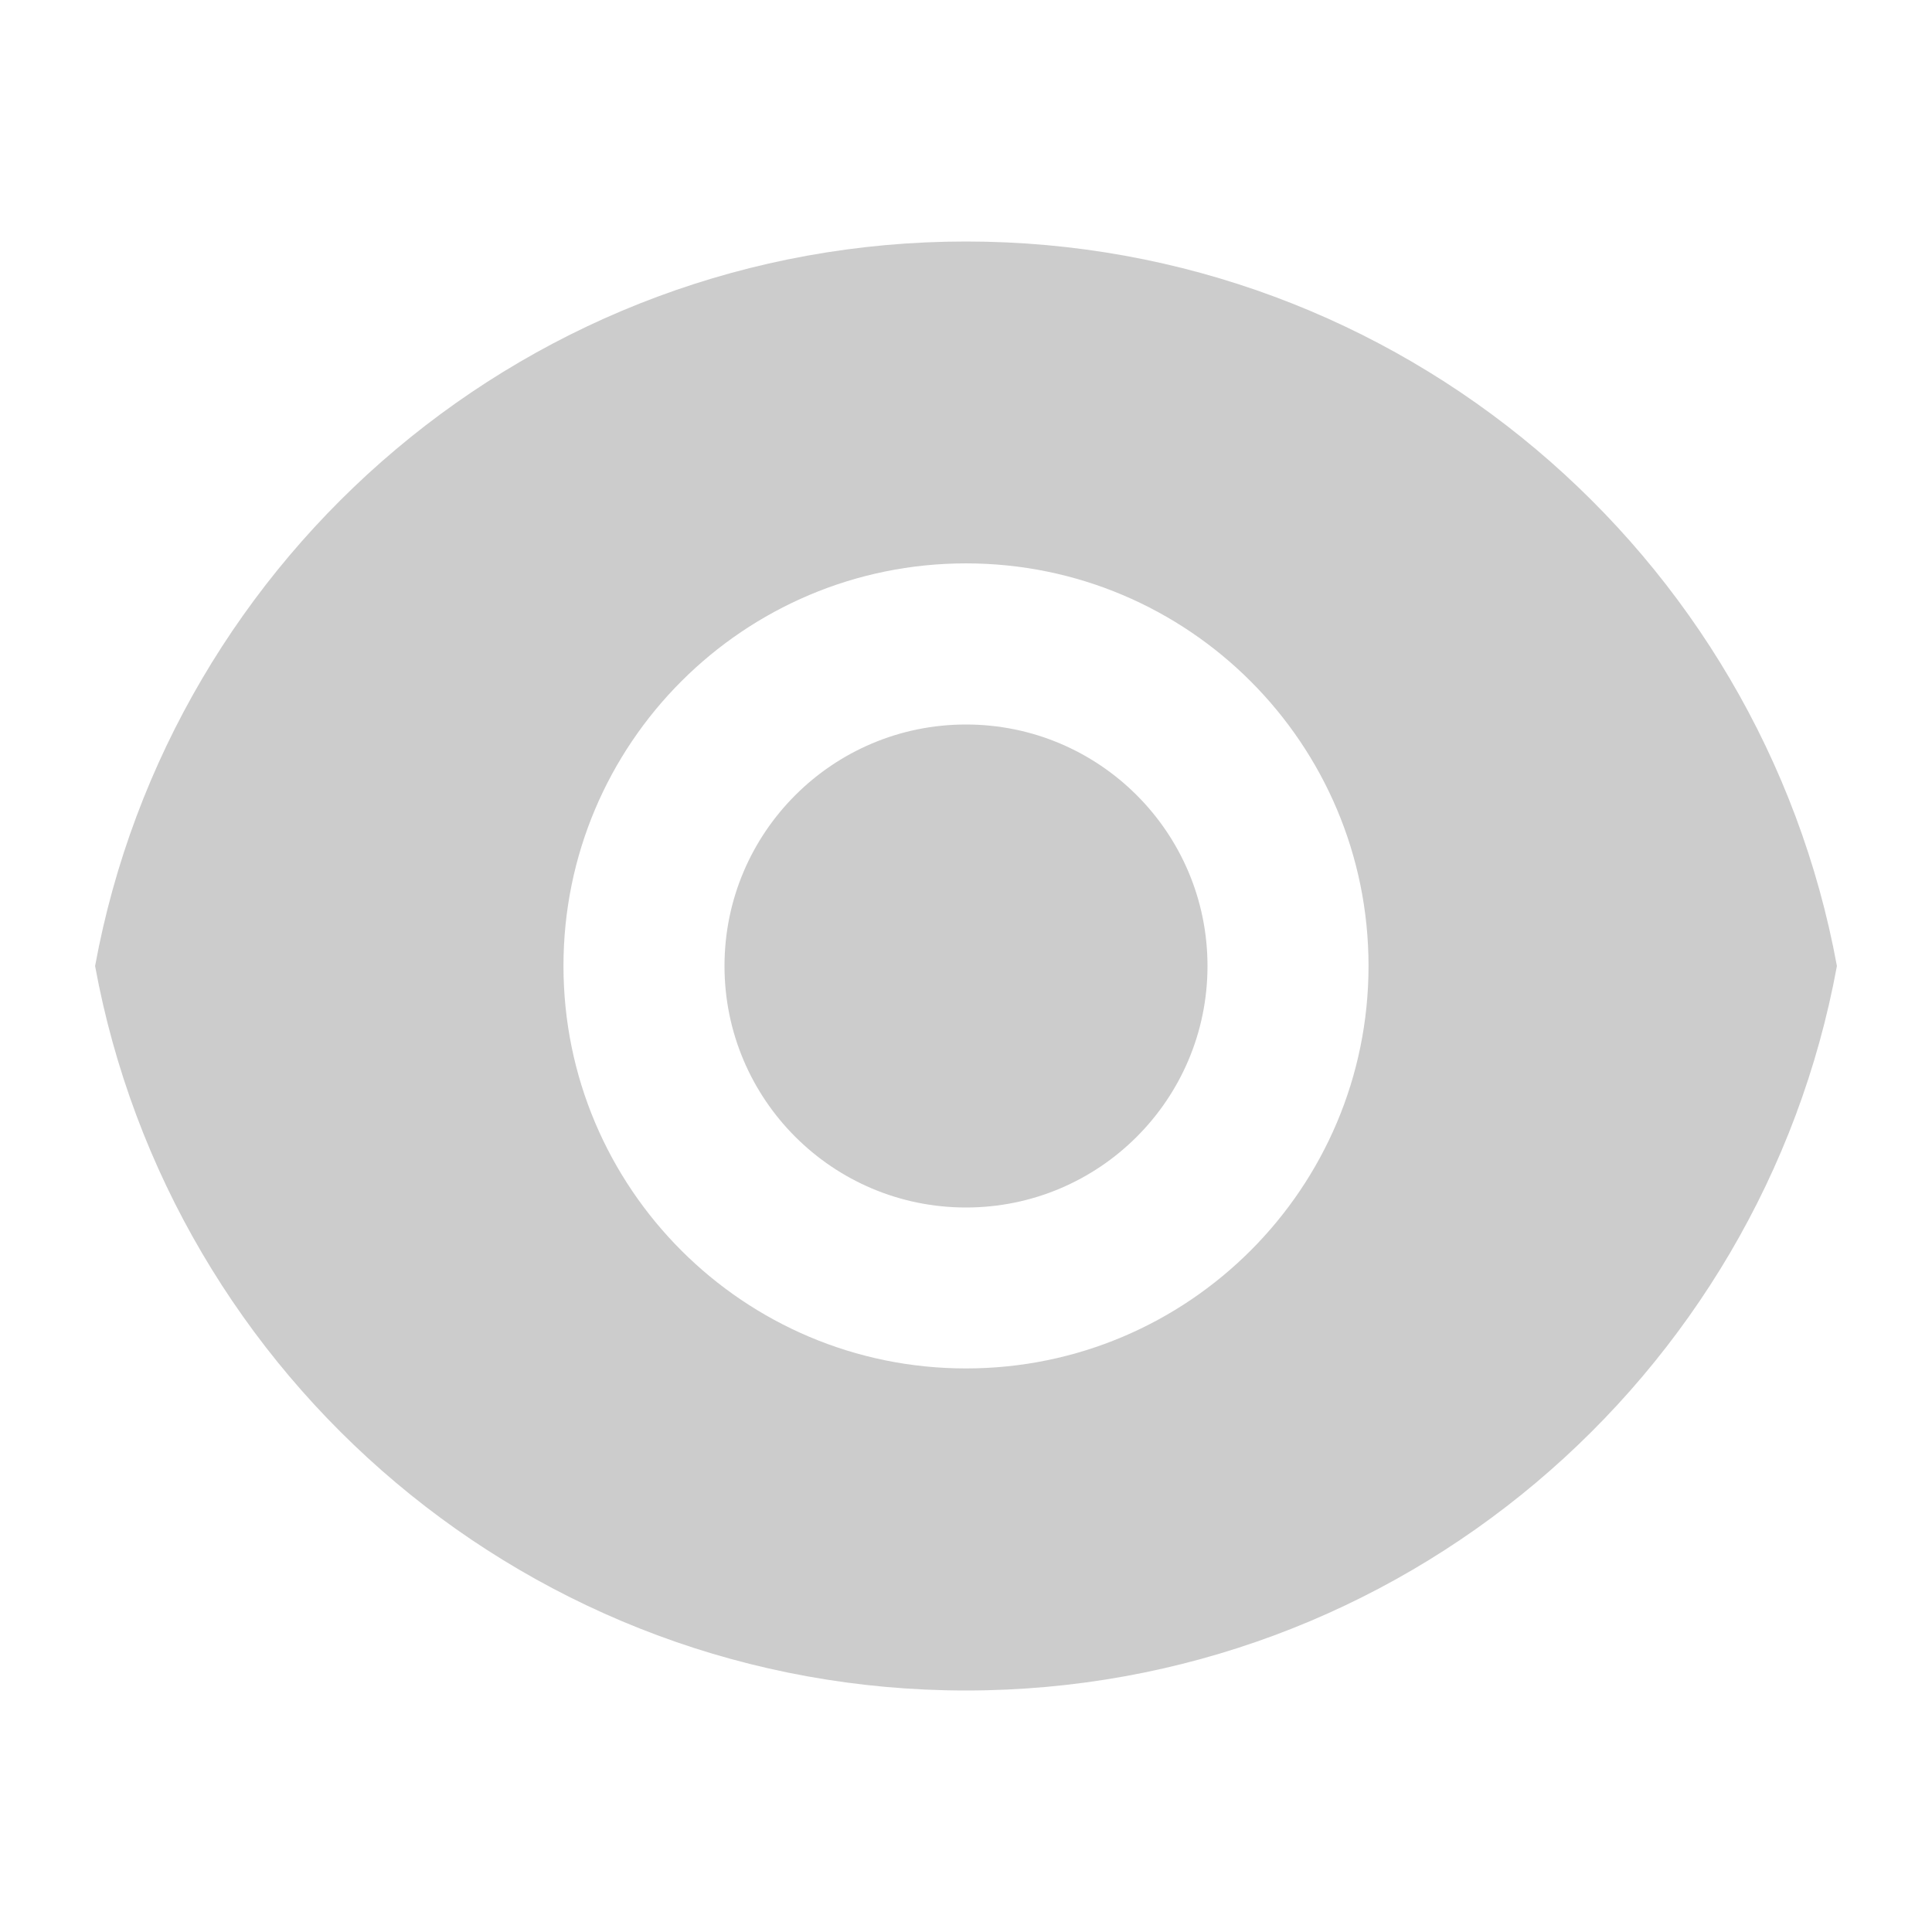
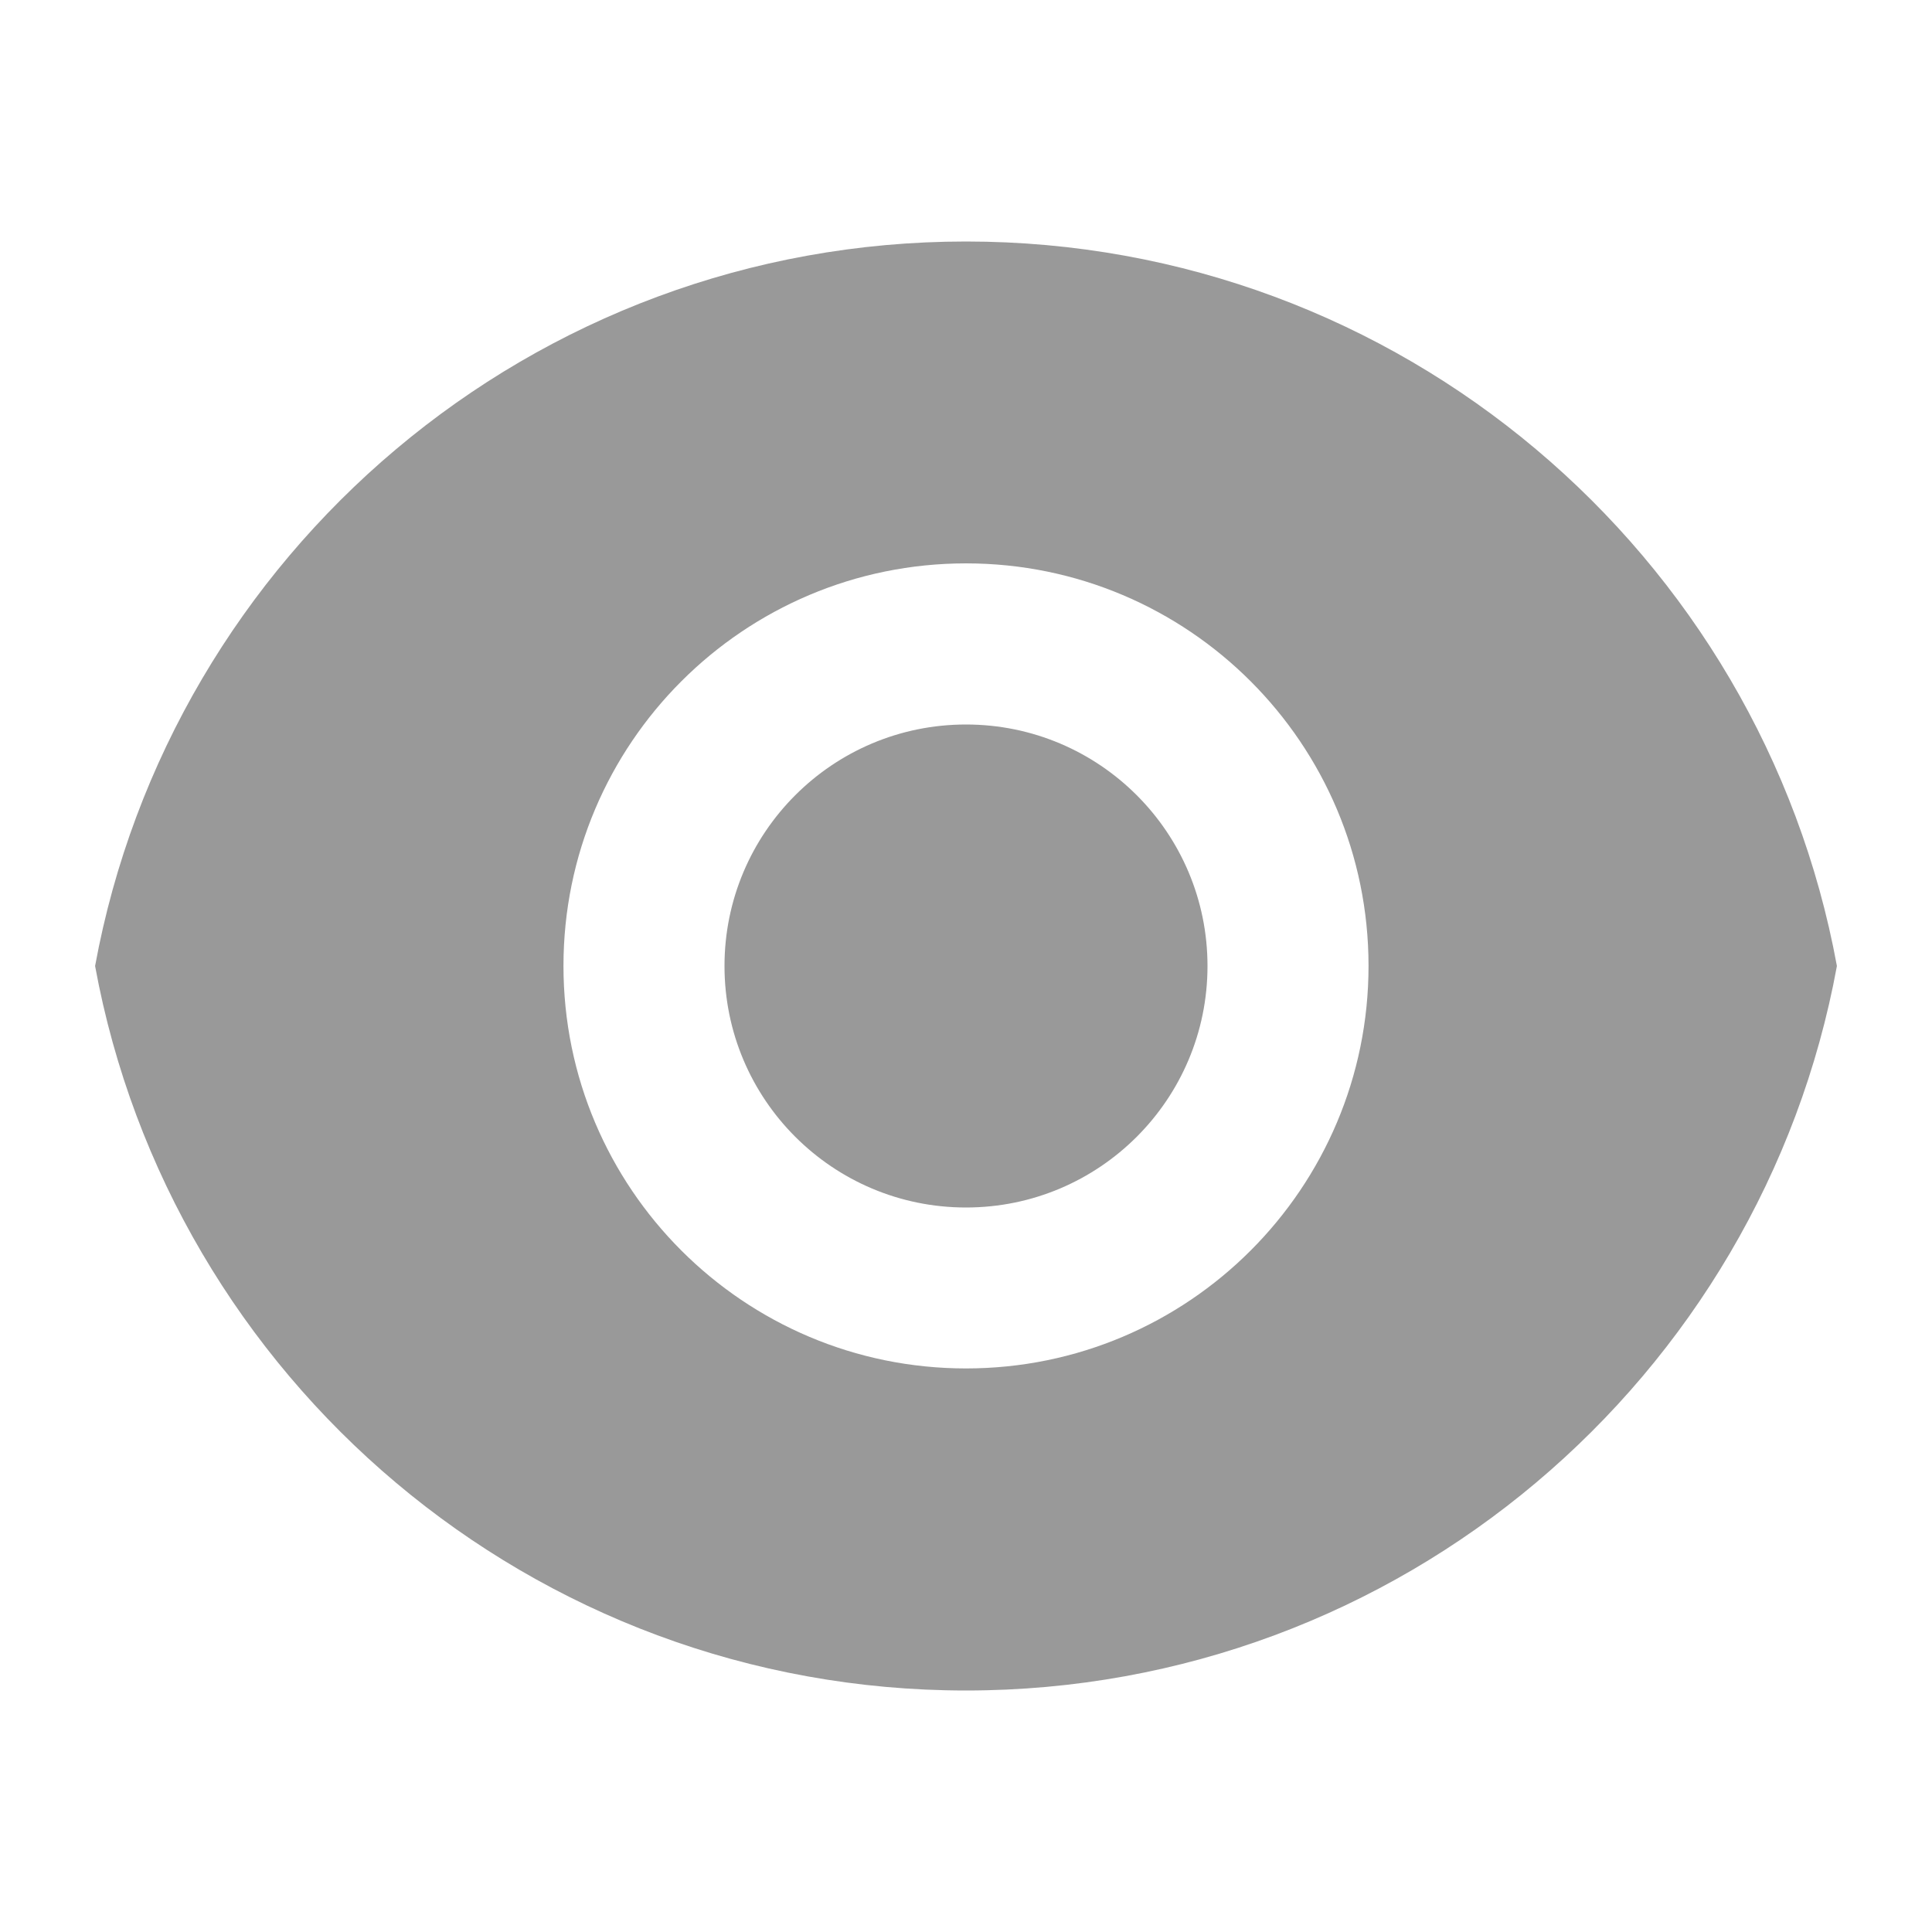
<svg xmlns="http://www.w3.org/2000/svg" class="icon" width="200px" height="200.00px" viewBox="0 0 1024 1024" version="1.1">
-   <path fill="#cccccc" d="M50.4 512C90.5 293.5 281.9 128 512 128c230.1 0 421.5 165.5 461.6 384C933.5 730.5 742 896 512 896 281.9 896 90.5 730.5 50.4 512zM512 725.3a213.3 213.3 0 1 0 0-426.7 213.3 213.3 0 0 0 0 426.7z m0-85.3a128 128 0 1 1 0-256 128 128 0 0 1 0 256z" />
+   <path fill="#999999" d="M50.4 512C90.5 293.5 281.9 128 512 128c230.1 0 421.5 165.5 461.6 384C933.5 730.5 742 896 512 896 281.9 896 90.5 730.5 50.4 512zM512 725.3a213.3 213.3 0 1 0 0-426.7 213.3 213.3 0 0 0 0 426.7z m0-85.3a128 128 0 1 1 0-256 128 128 0 0 1 0 256z" />
</svg>
